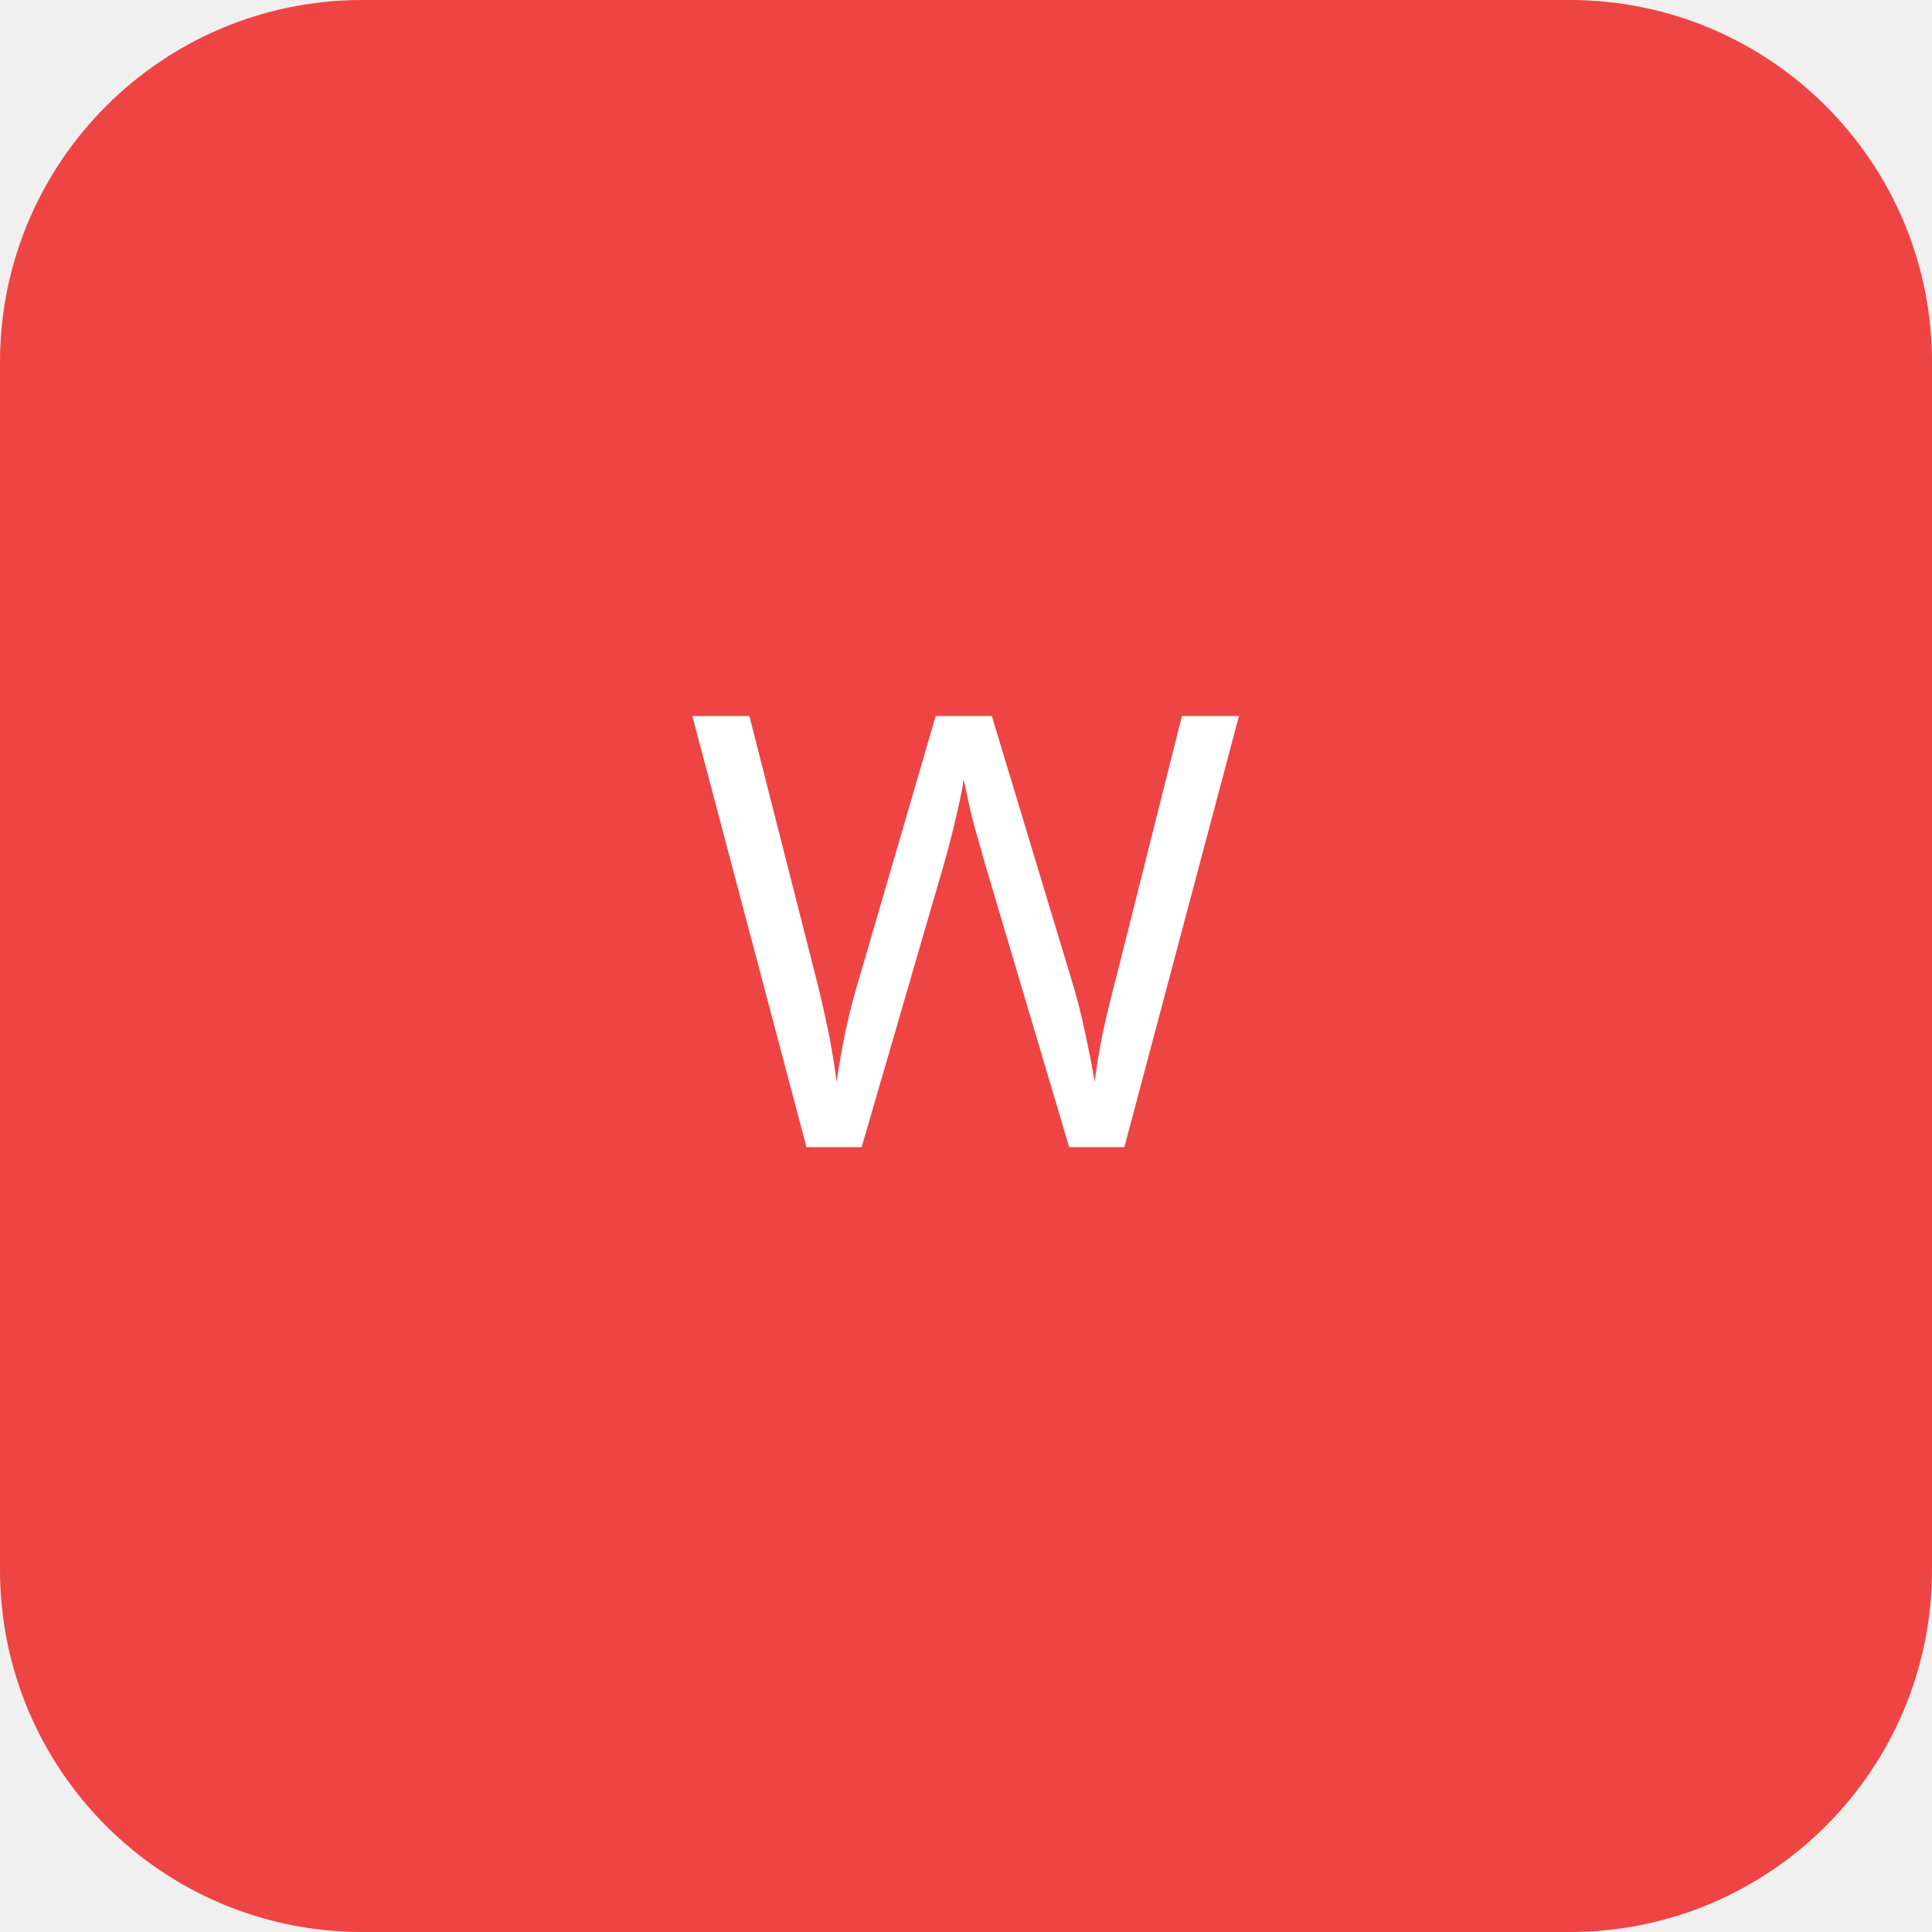
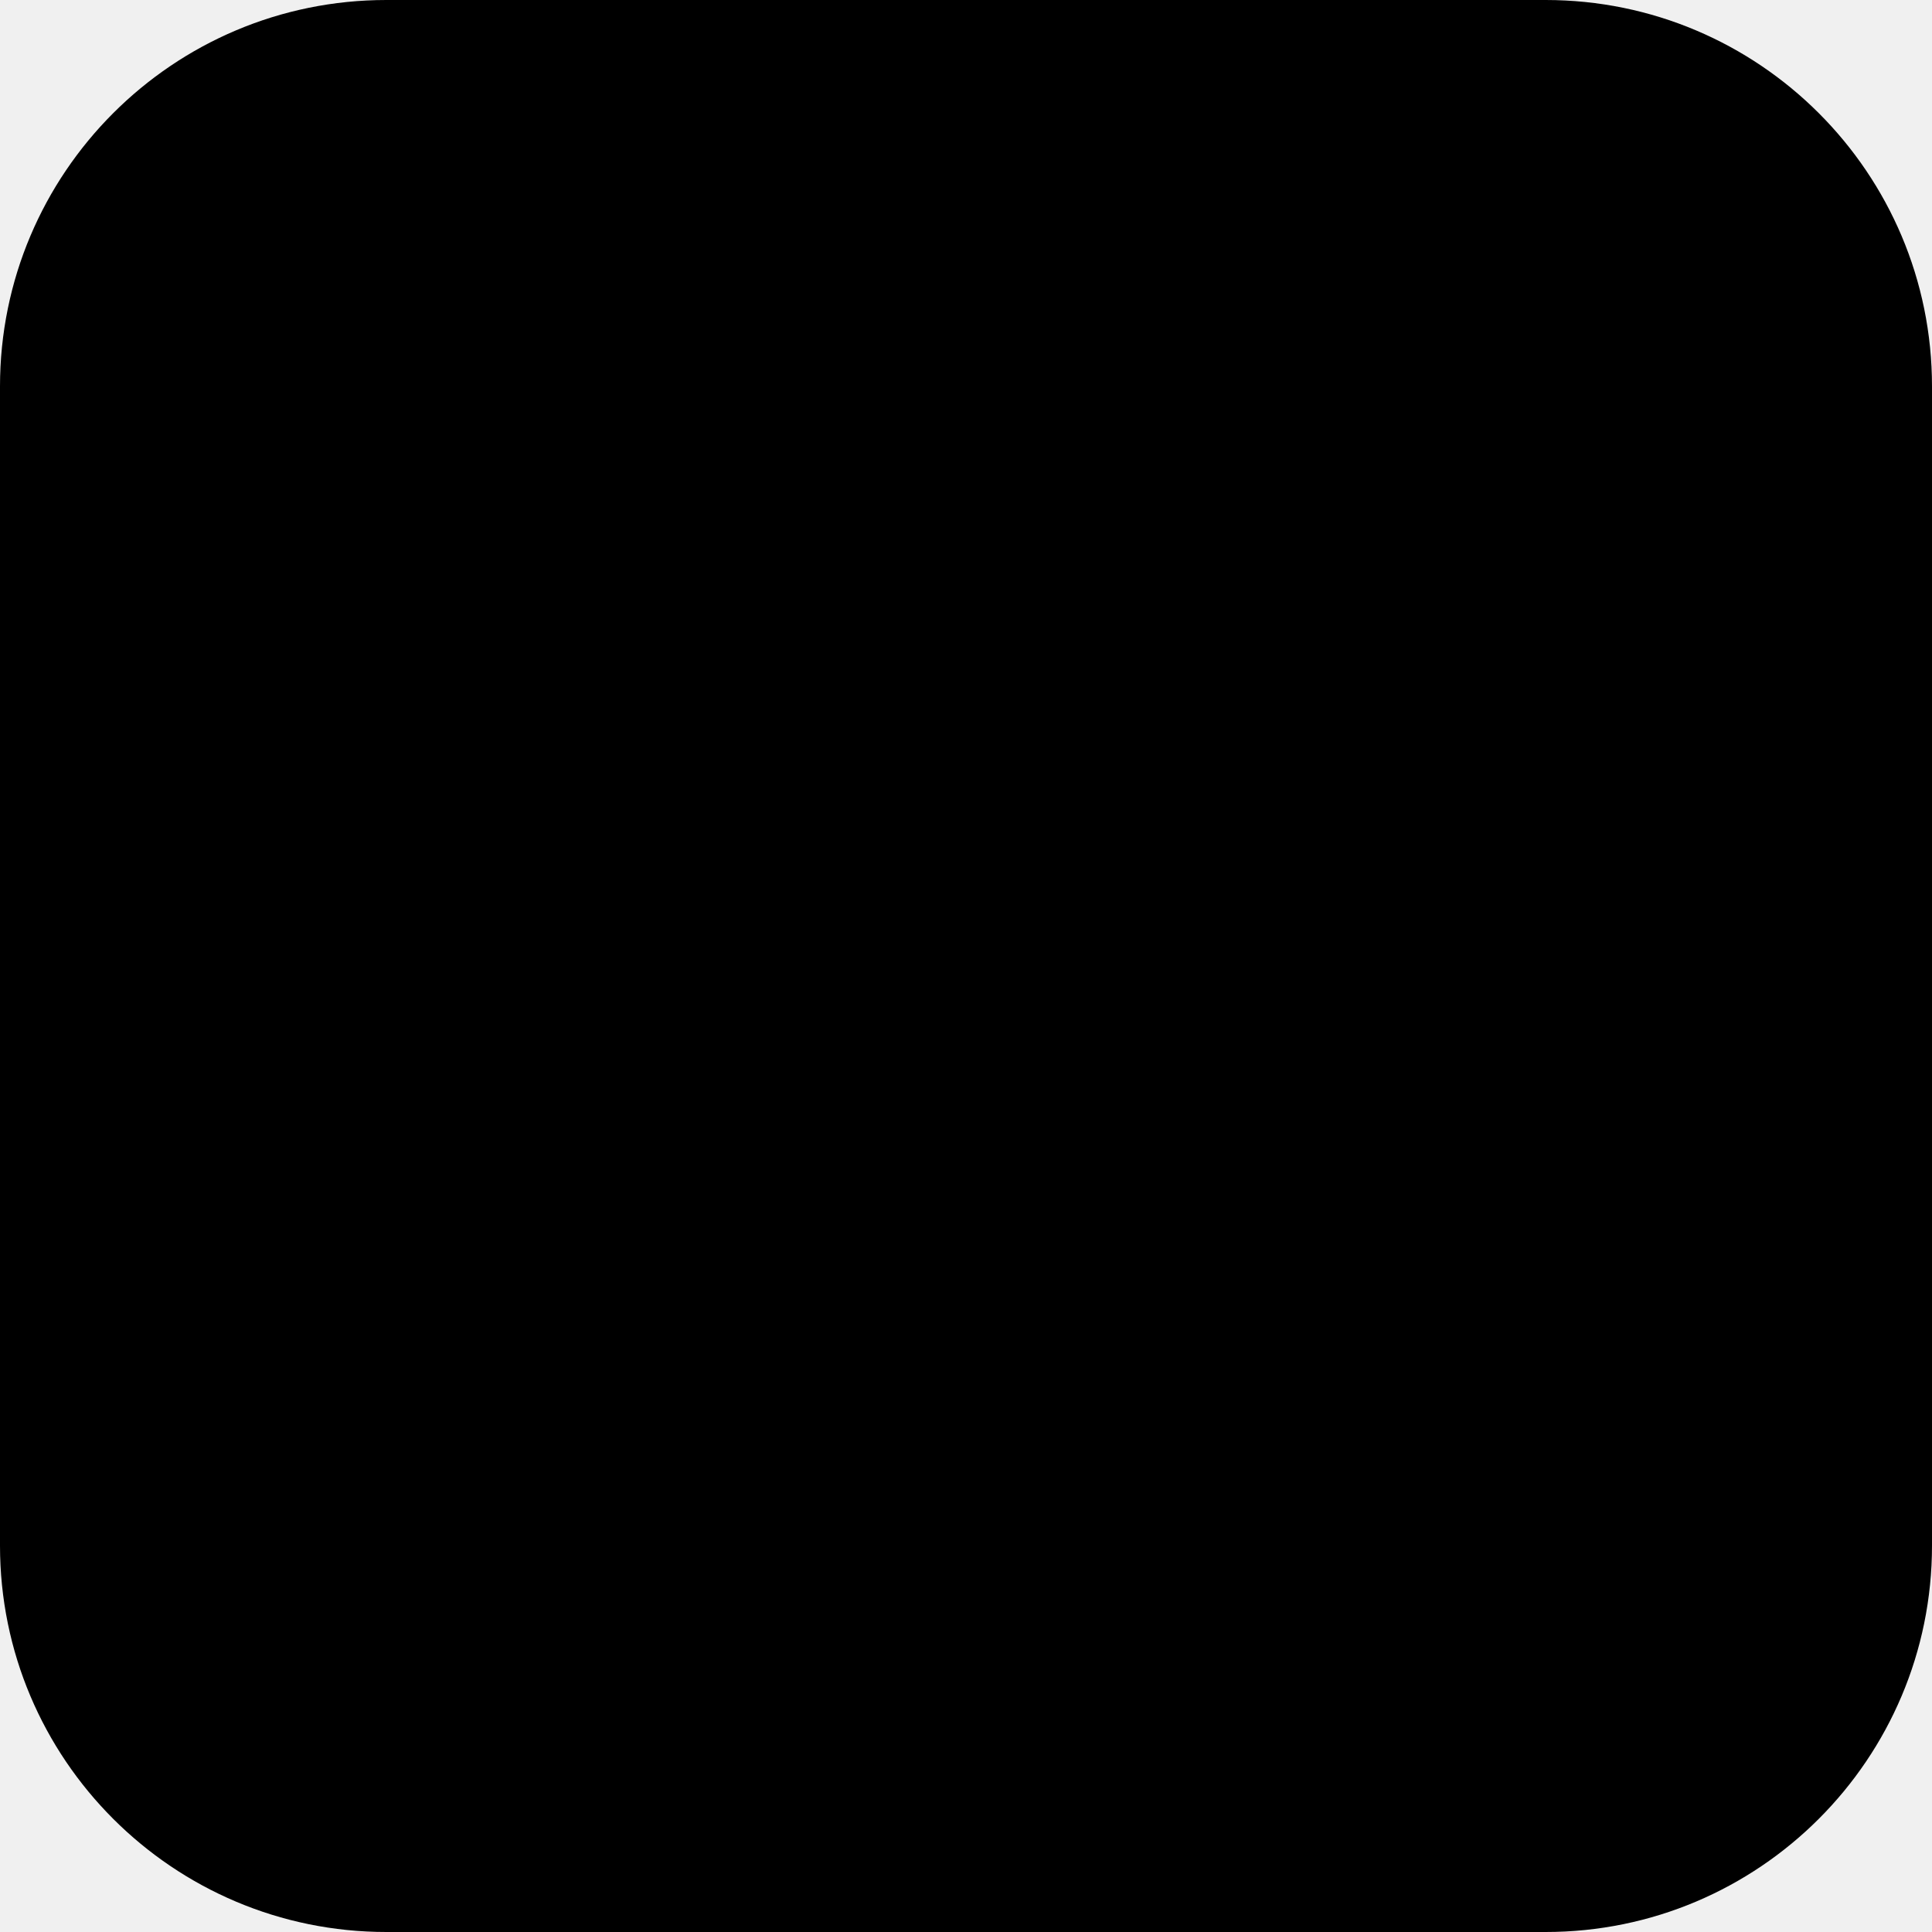
- <svg xmlns="http://www.w3.org/2000/svg" width="64" height="64" viewBox="0 0 64 64">
-   <rect width="64" height="64" rx="12" fill="#ef4444" />
-   <text x="32" y="38" text-anchor="middle" fill="white" font-size="20" font-family="sans-serif">W</text>
+ <svg xmlns="http://www.w3.org/2000/svg" data-stacking-context="true" width="40" height="40" viewBox="593 723 40 40">
+   <rect width="40" height="40" x="593" y="723" fill="lab(93.084 4.352 -9.883)" rx="8" ry="8" />
+   <g data-view-box="0 0 24 24" data-width="24" data-height="24" color="lab(41.088 68.997 -91.995)" fill="none" stroke="lab(41.088 68.997 -91.995)" stroke-linecap="round" stroke-linejoin="round" stroke-width="2.333">
+     <path d="M620 738.333a2.333 2.333 0 0 0 0-4.666 2.333 2.333 0 0 0-4.667 0 2.333 2.333 0 0 0-4.666 0 2.333 2.333 0 0 0-4.667 0 2.333 2.333 0 0 0 0 4.666m4.667 16.334-1.167-16.334m5.833 16.334 1.167-16.334" />
+     <path d="M622.333 738.333c.584 0 1.05.467.934 1.167l-3.034 14c-.116.583-.816 1.167-1.4 1.167h-11.666c-.7 0-1.284-.467-1.4-1.167l-3.034-14c-.116-.7.35-1.167.934-1.167Z" />
+   </g>
</svg>
